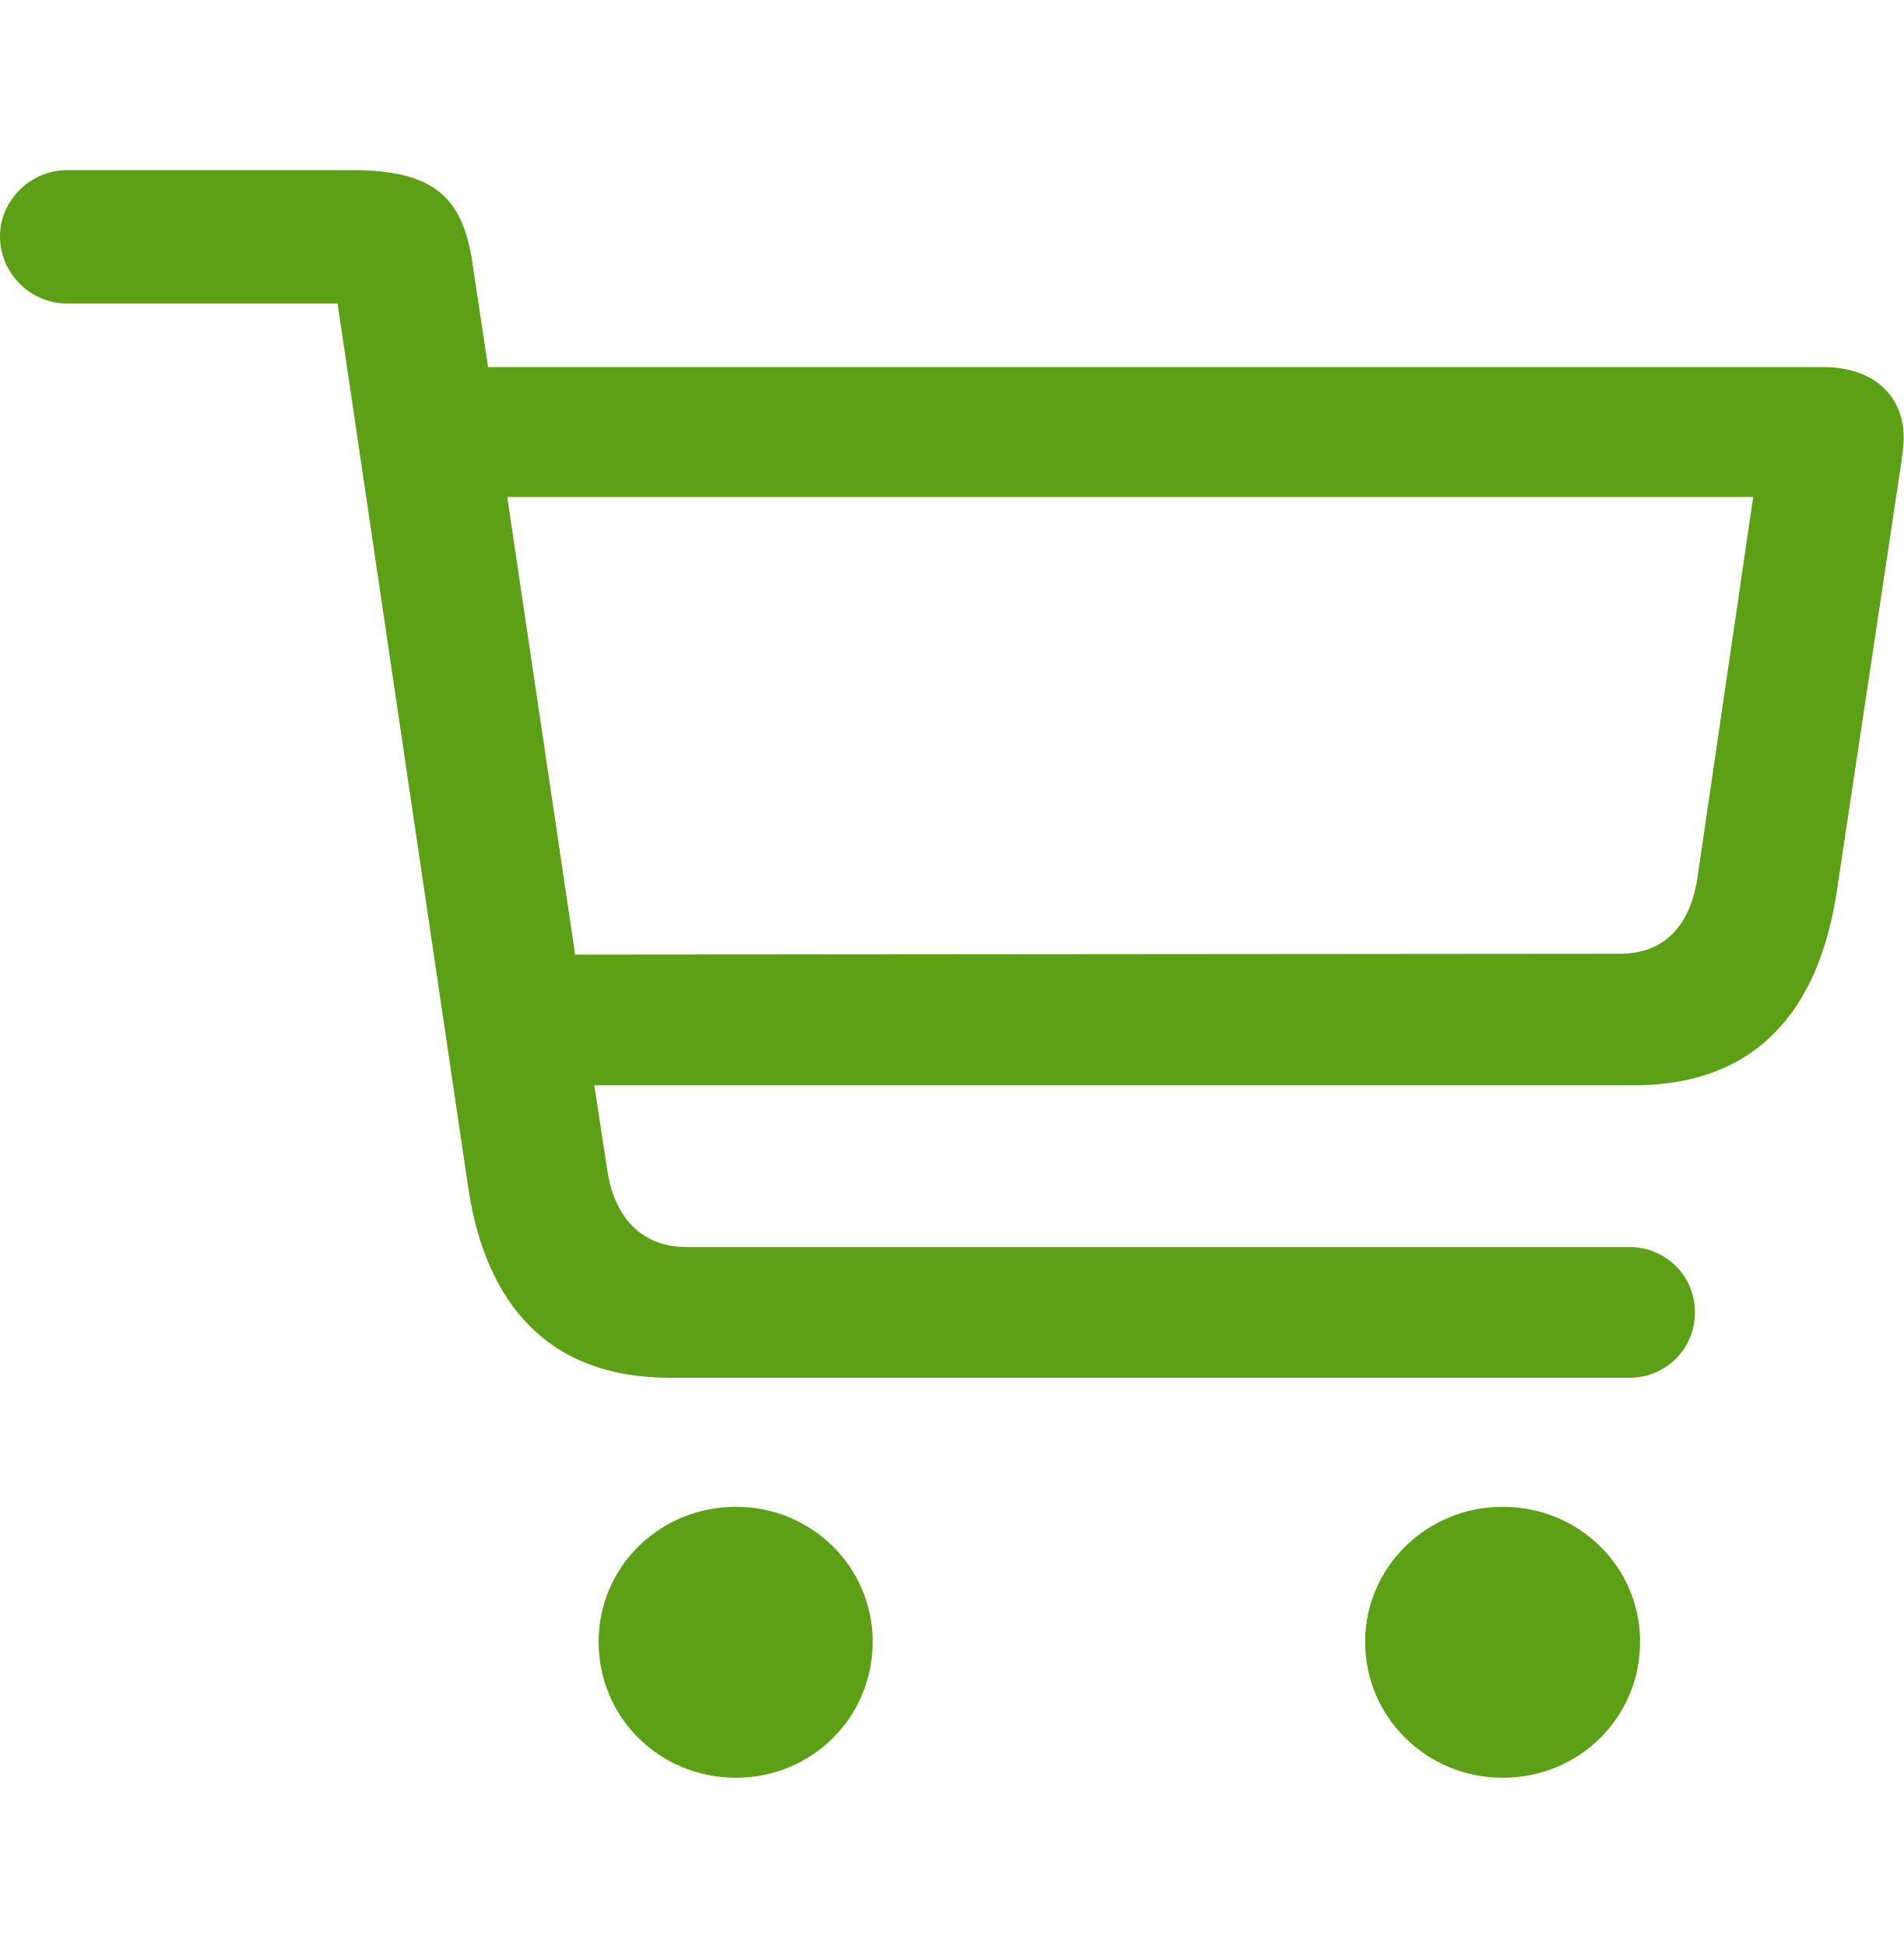
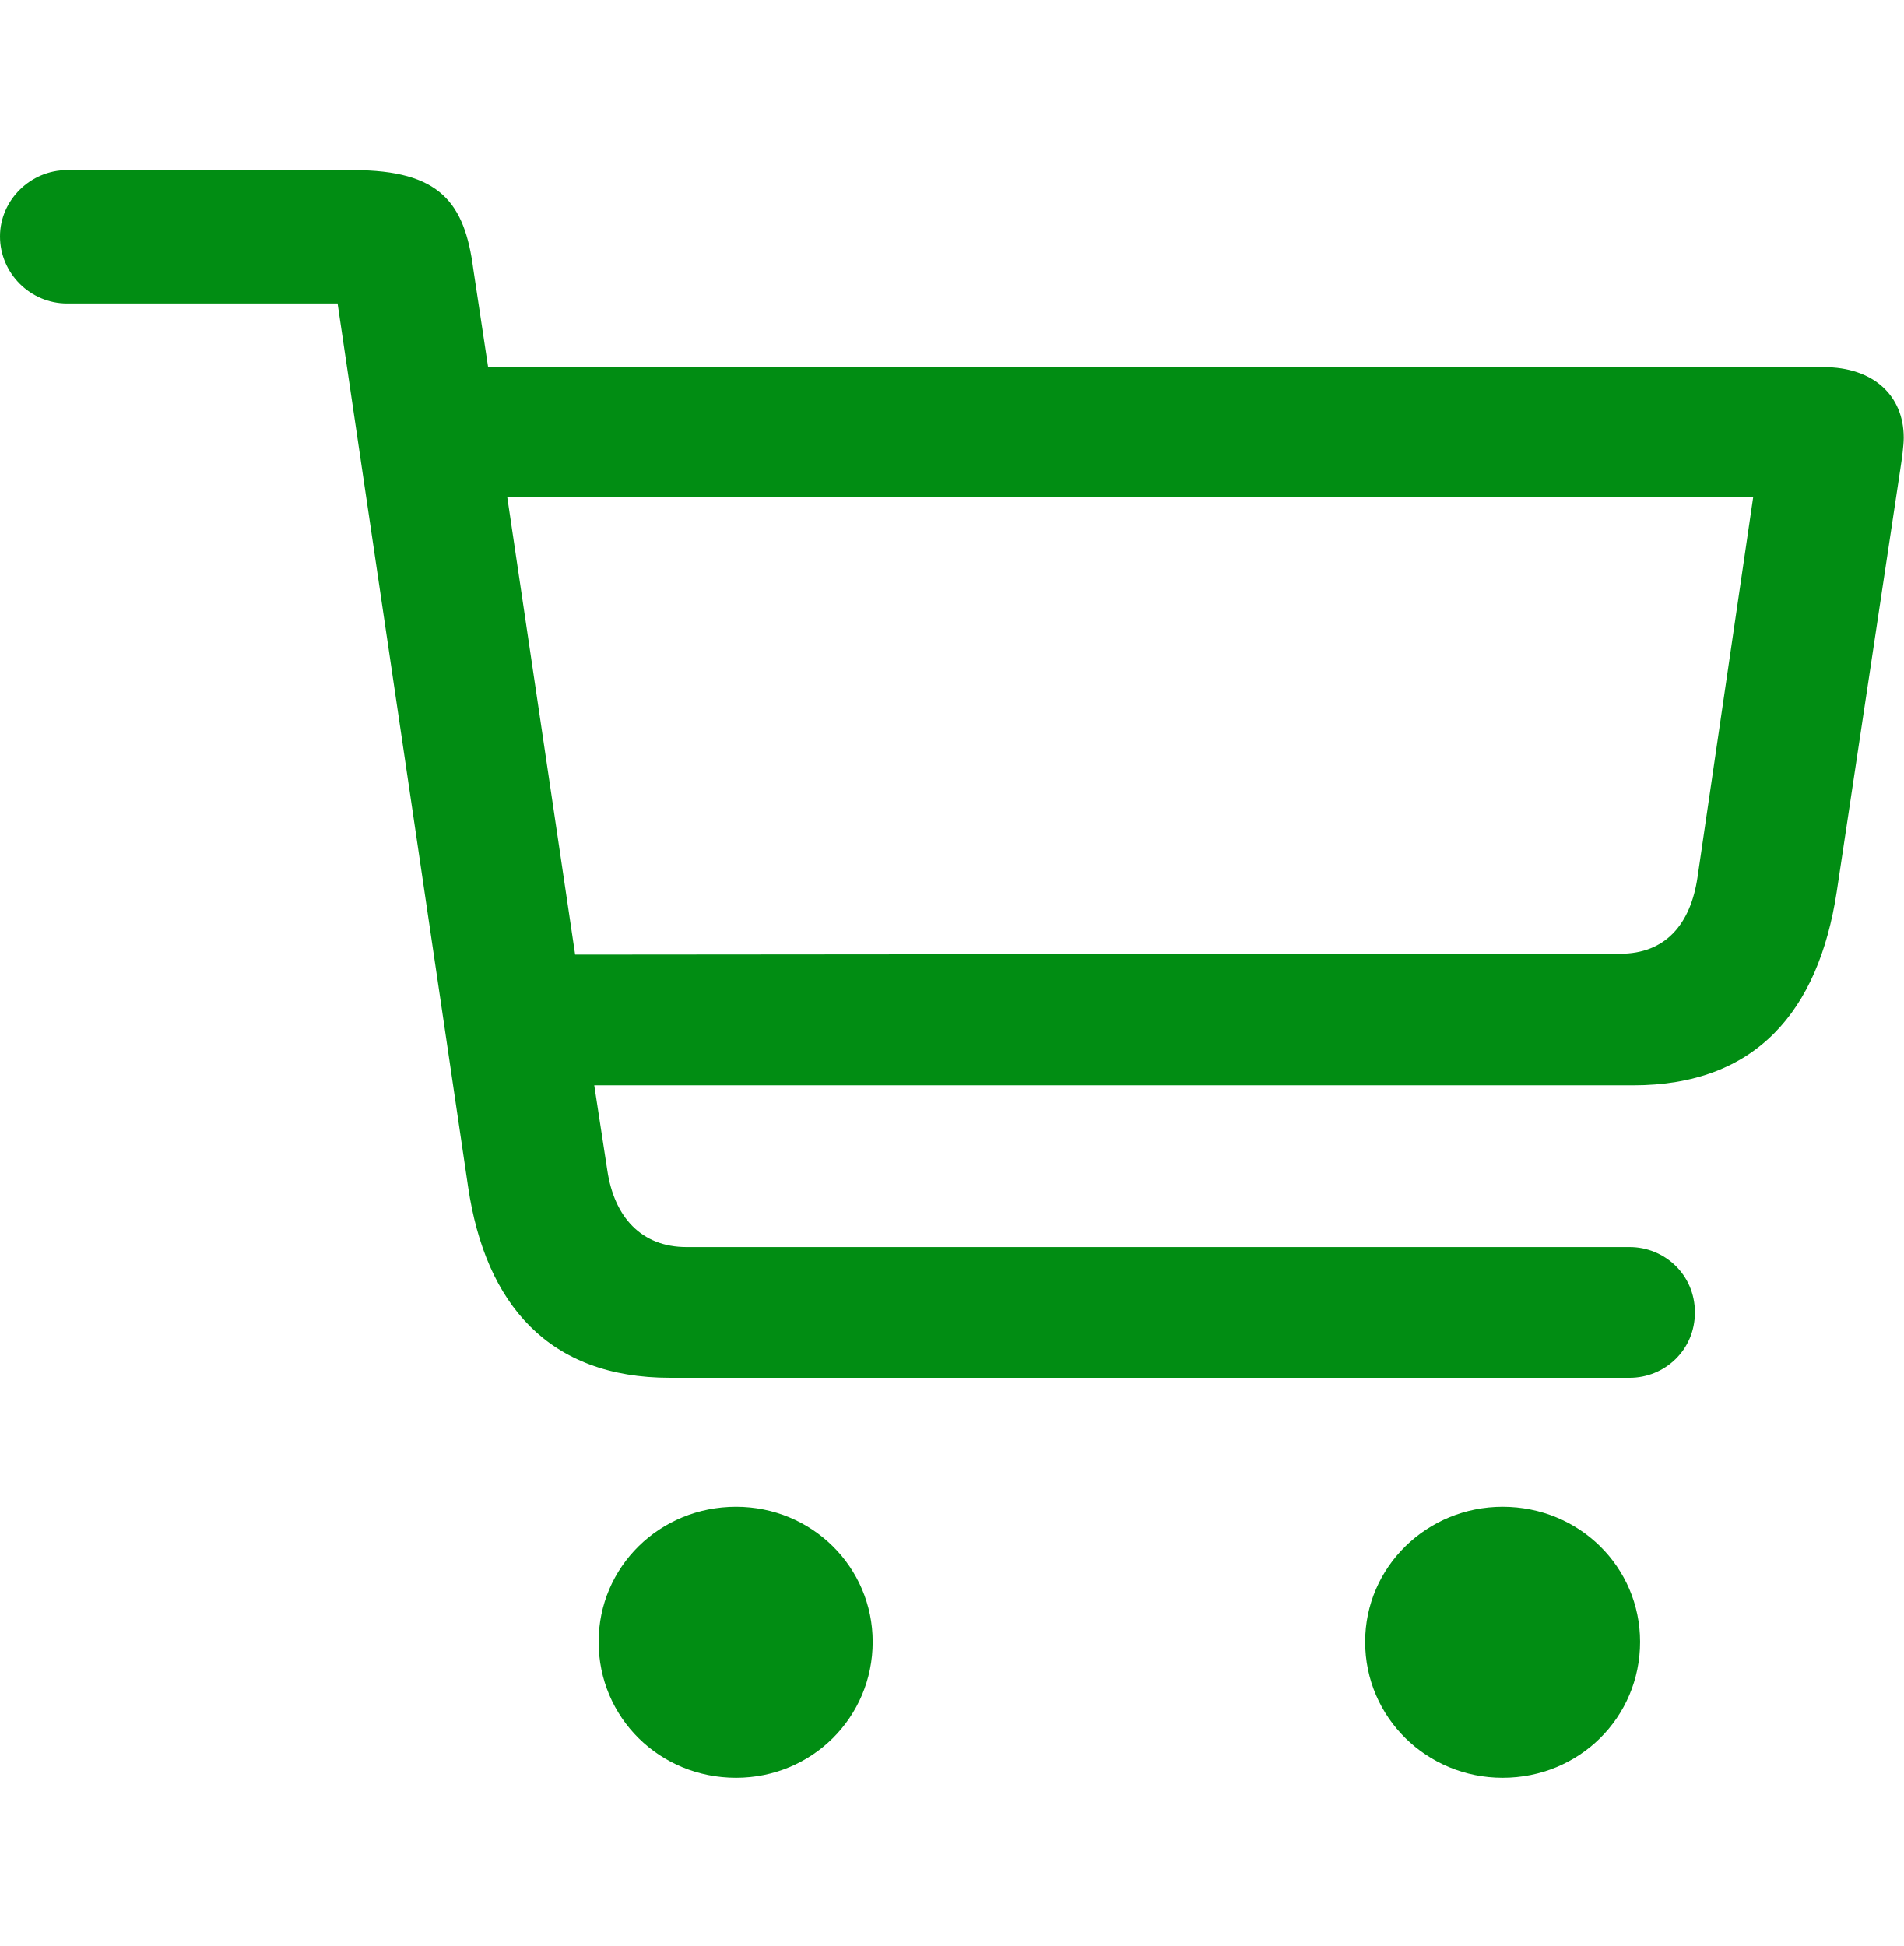
<svg xmlns="http://www.w3.org/2000/svg" width="45" height="46" viewBox="0 0 45 46" fill="none">
-   <path d="M15.836 32.568H38.522C39.344 32.568 40.064 31.918 40.064 31.023C40.064 30.128 39.344 29.478 38.522 29.478H16.227C15.158 29.478 14.52 28.766 14.356 27.668L14.047 25.655H38.604C41.504 25.655 42.984 23.907 43.416 21.081L44.918 11.098C44.959 10.834 45 10.529 45 10.346C45 9.349 44.28 8.678 43.108 8.678H11.538L11.188 6.361C10.983 4.795 10.407 4.022 8.35 4.022H1.584C0.72 4.022 0 4.734 0 5.588C0 6.462 0.72 7.174 1.584 7.174H7.98L11.065 28.055C11.476 30.84 12.978 32.568 15.836 32.568ZM41.442 11.748L40.126 20.735C39.961 21.853 39.365 22.545 38.295 22.545L13.595 22.565L11.99 11.748H41.442ZM17.399 42.023C19.189 42.023 20.628 40.599 20.628 38.81C20.628 37.041 19.189 35.618 17.399 35.618C15.59 35.618 14.15 37.041 14.15 38.81C14.15 40.599 15.59 42.023 17.399 42.023ZM35.519 42.023C37.329 42.023 38.768 40.599 38.768 38.81C38.768 37.041 37.329 35.618 35.519 35.618C33.729 35.618 32.269 37.041 32.269 38.81C32.269 40.599 33.729 42.023 35.519 42.023Z" fill="#5BA015" />
+   <path d="M15.836 32.568H38.522C39.344 32.568 40.064 31.918 40.064 31.023C40.064 30.128 39.344 29.478 38.522 29.478H16.227C15.158 29.478 14.52 28.766 14.356 27.668L14.047 25.655H38.604C41.504 25.655 42.984 23.907 43.416 21.081L44.918 11.098C44.959 10.834 45 10.529 45 10.346C45 9.349 44.28 8.678 43.108 8.678H11.538L11.188 6.361C10.983 4.795 10.407 4.022 8.35 4.022H1.584C0.72 4.022 0 4.734 0 5.588C0 6.462 0.72 7.174 1.584 7.174H7.98L11.065 28.055C11.476 30.84 12.978 32.568 15.836 32.568ZM41.442 11.748L40.126 20.735C39.961 21.853 39.365 22.545 38.295 22.545L13.595 22.565L11.99 11.748H41.442ZM17.399 42.023C19.189 42.023 20.628 40.599 20.628 38.81C20.628 37.041 19.189 35.618 17.399 35.618C15.59 35.618 14.15 37.041 14.15 38.81C14.15 40.599 15.59 42.023 17.399 42.023ZM35.519 42.023C37.329 42.023 38.768 40.599 38.768 38.81C38.768 37.041 37.329 35.618 35.519 35.618C33.729 35.618 32.269 37.041 32.269 38.81C32.269 40.599 33.729 42.023 35.519 42.023Z" fill="#018d13" />
</svg>
